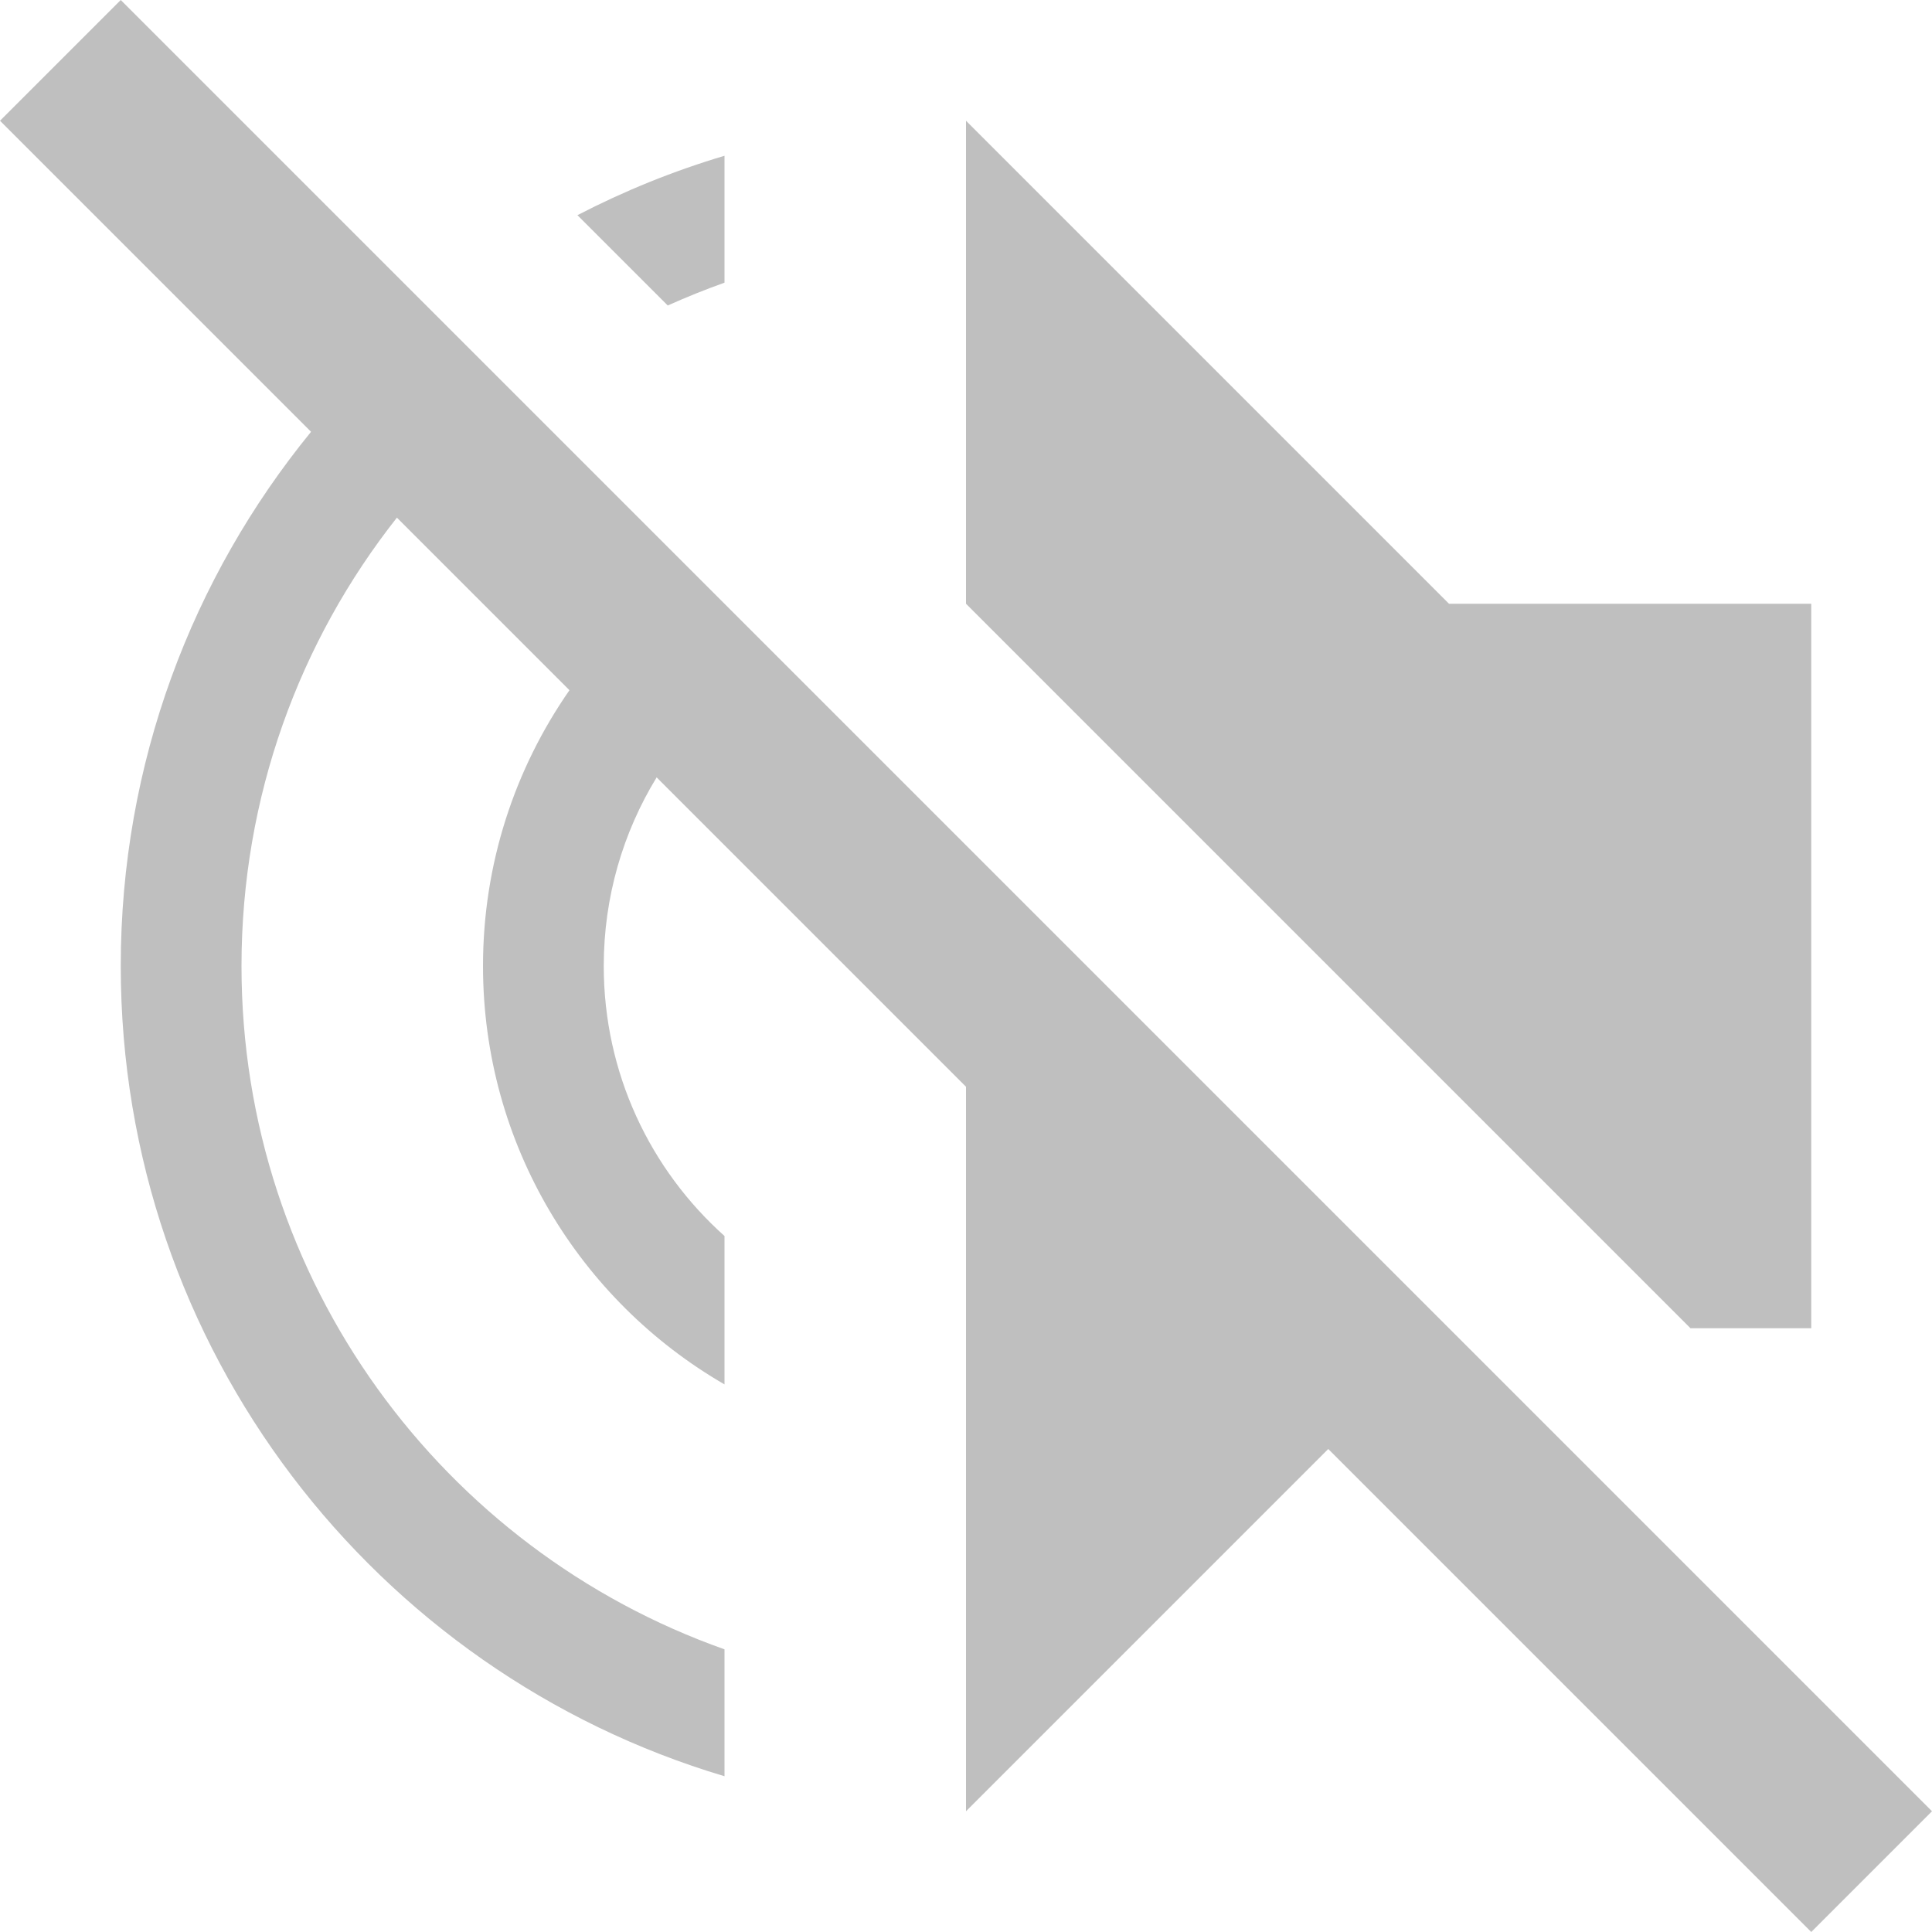
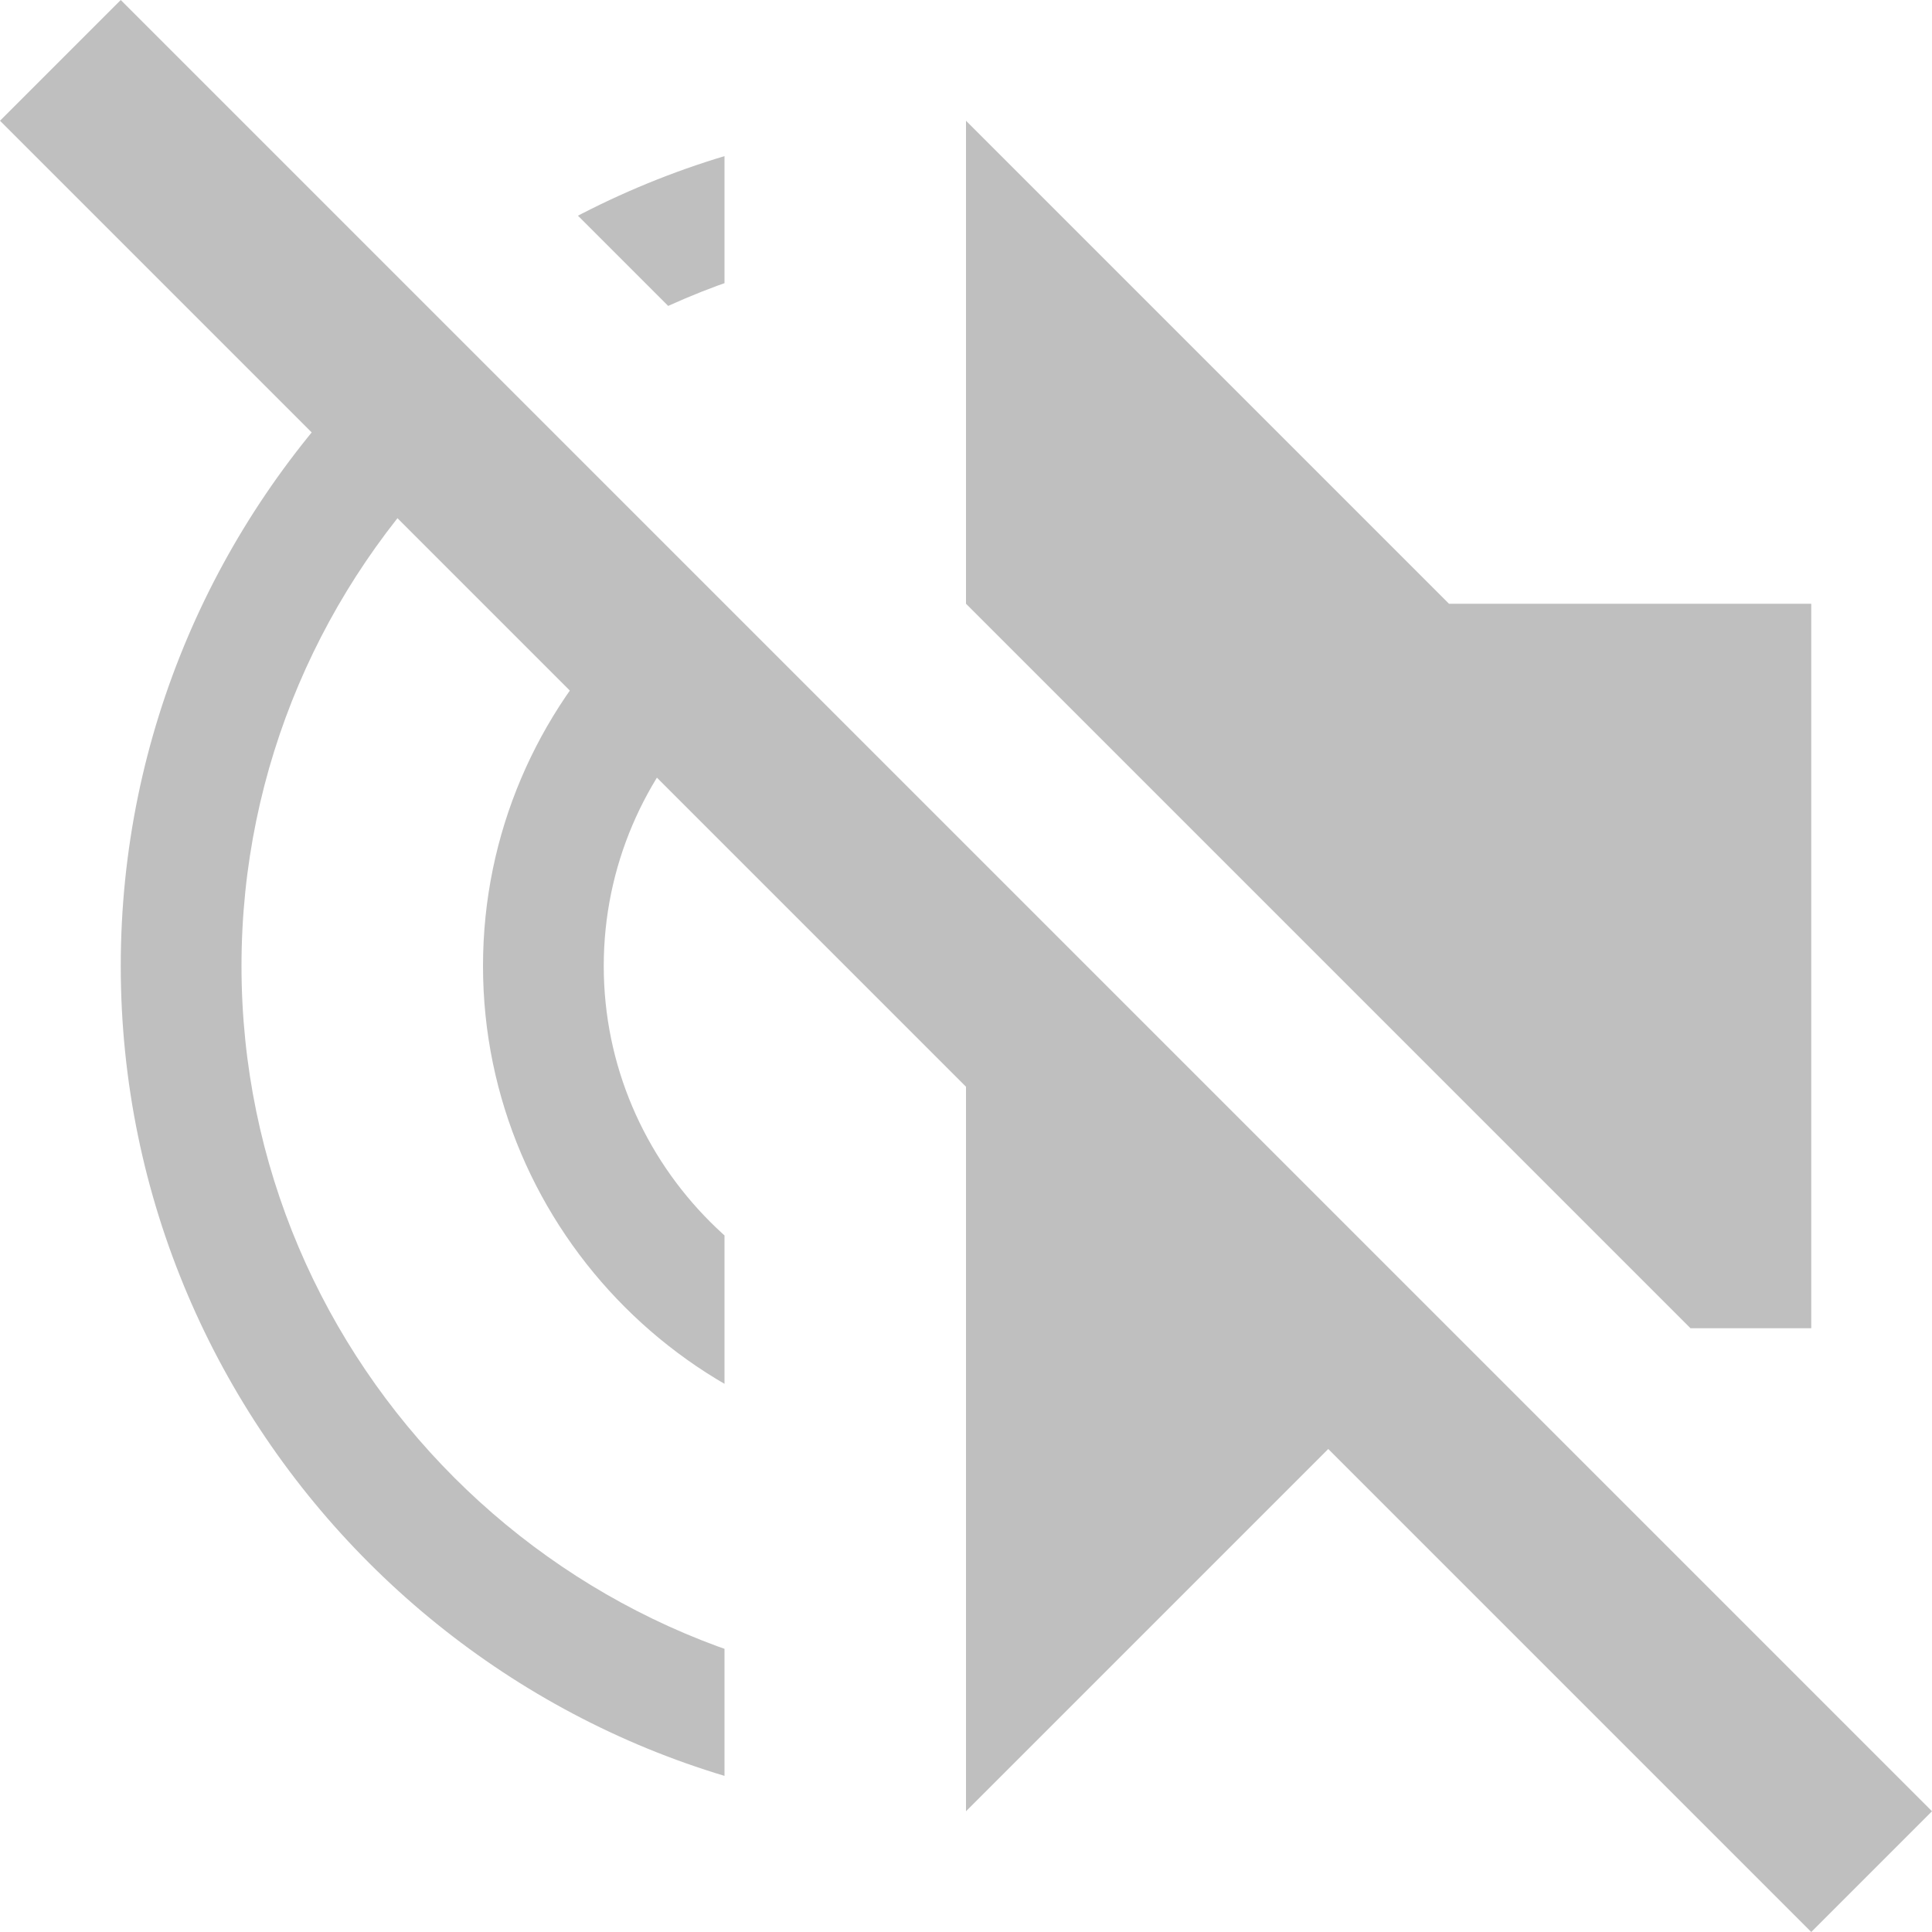
- <svg xmlns="http://www.w3.org/2000/svg" width="16" height="16" viewBox="0 0 16 16" fill="#808080">
-   <path d="M16 15L15 16L11 12L8 15L8 9L5.438 6.438C5.16 6.893 5 7.428 5 8C5 8.889 5.386 9.687 6 10.236L6 11.465C4.804 10.773 4 9.48 4 8C4 7.151 4.265 6.364 4.716 5.716L3.287 4.287C2.481 5.308 2 6.598 2 8C2 10.612 3.67 12.835 6 13.659L6 14.71C3.109 13.85 1 11.17 1 8C1 6.322 1.591 4.782 2.576 3.576L0 1L1 0L16 15ZM8 5L14 11L15 11L15 5L12 5L8 1L8 5ZM5.53 2.53C5.684 2.461 5.84 2.398 6 2.341L6 1.29C5.576 1.416 5.168 1.582 4.782 1.782L5.53 2.53Z" opacity="0.5" />
+ <svg xmlns="http://www.w3.org/2000/svg" width="16" height="16" viewBox="0 0 16 16" fill="gray">
+   <defs>
+     <clipPath id="waves">
+       <rect width="6" height="16" x="10" />
+     </clipPath>
+     <clipPath id="triangles">
+       <path d="M0 0L0 13L13 0ZM0 16L16 0L16 16Z" />
+     </clipPath>
+   </defs>
+   <g opacity="50%" transform="scale(-1, 1) translate(-16, 0)">
+     <g clip-path="url(#triangles)">
+       <path d="M7 0L3 4L0 4L0 10L3 10L7 14Z" transform="translate(1 1)" />
+       <g clip-path="url(#waves)">
+         <path d="M0 0C2.2 0 4 1.8 4 4C4 6.2 2.2 8 0 8L0 7C1.65 7 3 5.65 3 4C3 2.35 1.65 1 0 1Z" transform="translate(8 4)" />
+         <path d="M0 0C3.85 0 7 3.15 7 7L7 7C7 10.85 3.85 14 0 14L0 13C3.3 13 6 10.3 6 7C6 3.7 3.3 1 0 1Z" transform="translate(8 1)" />
+       </g>
+     </g>
+     <path d="M0 15L15 0L16 1L1 16Z" />
+   </g>
</svg>
